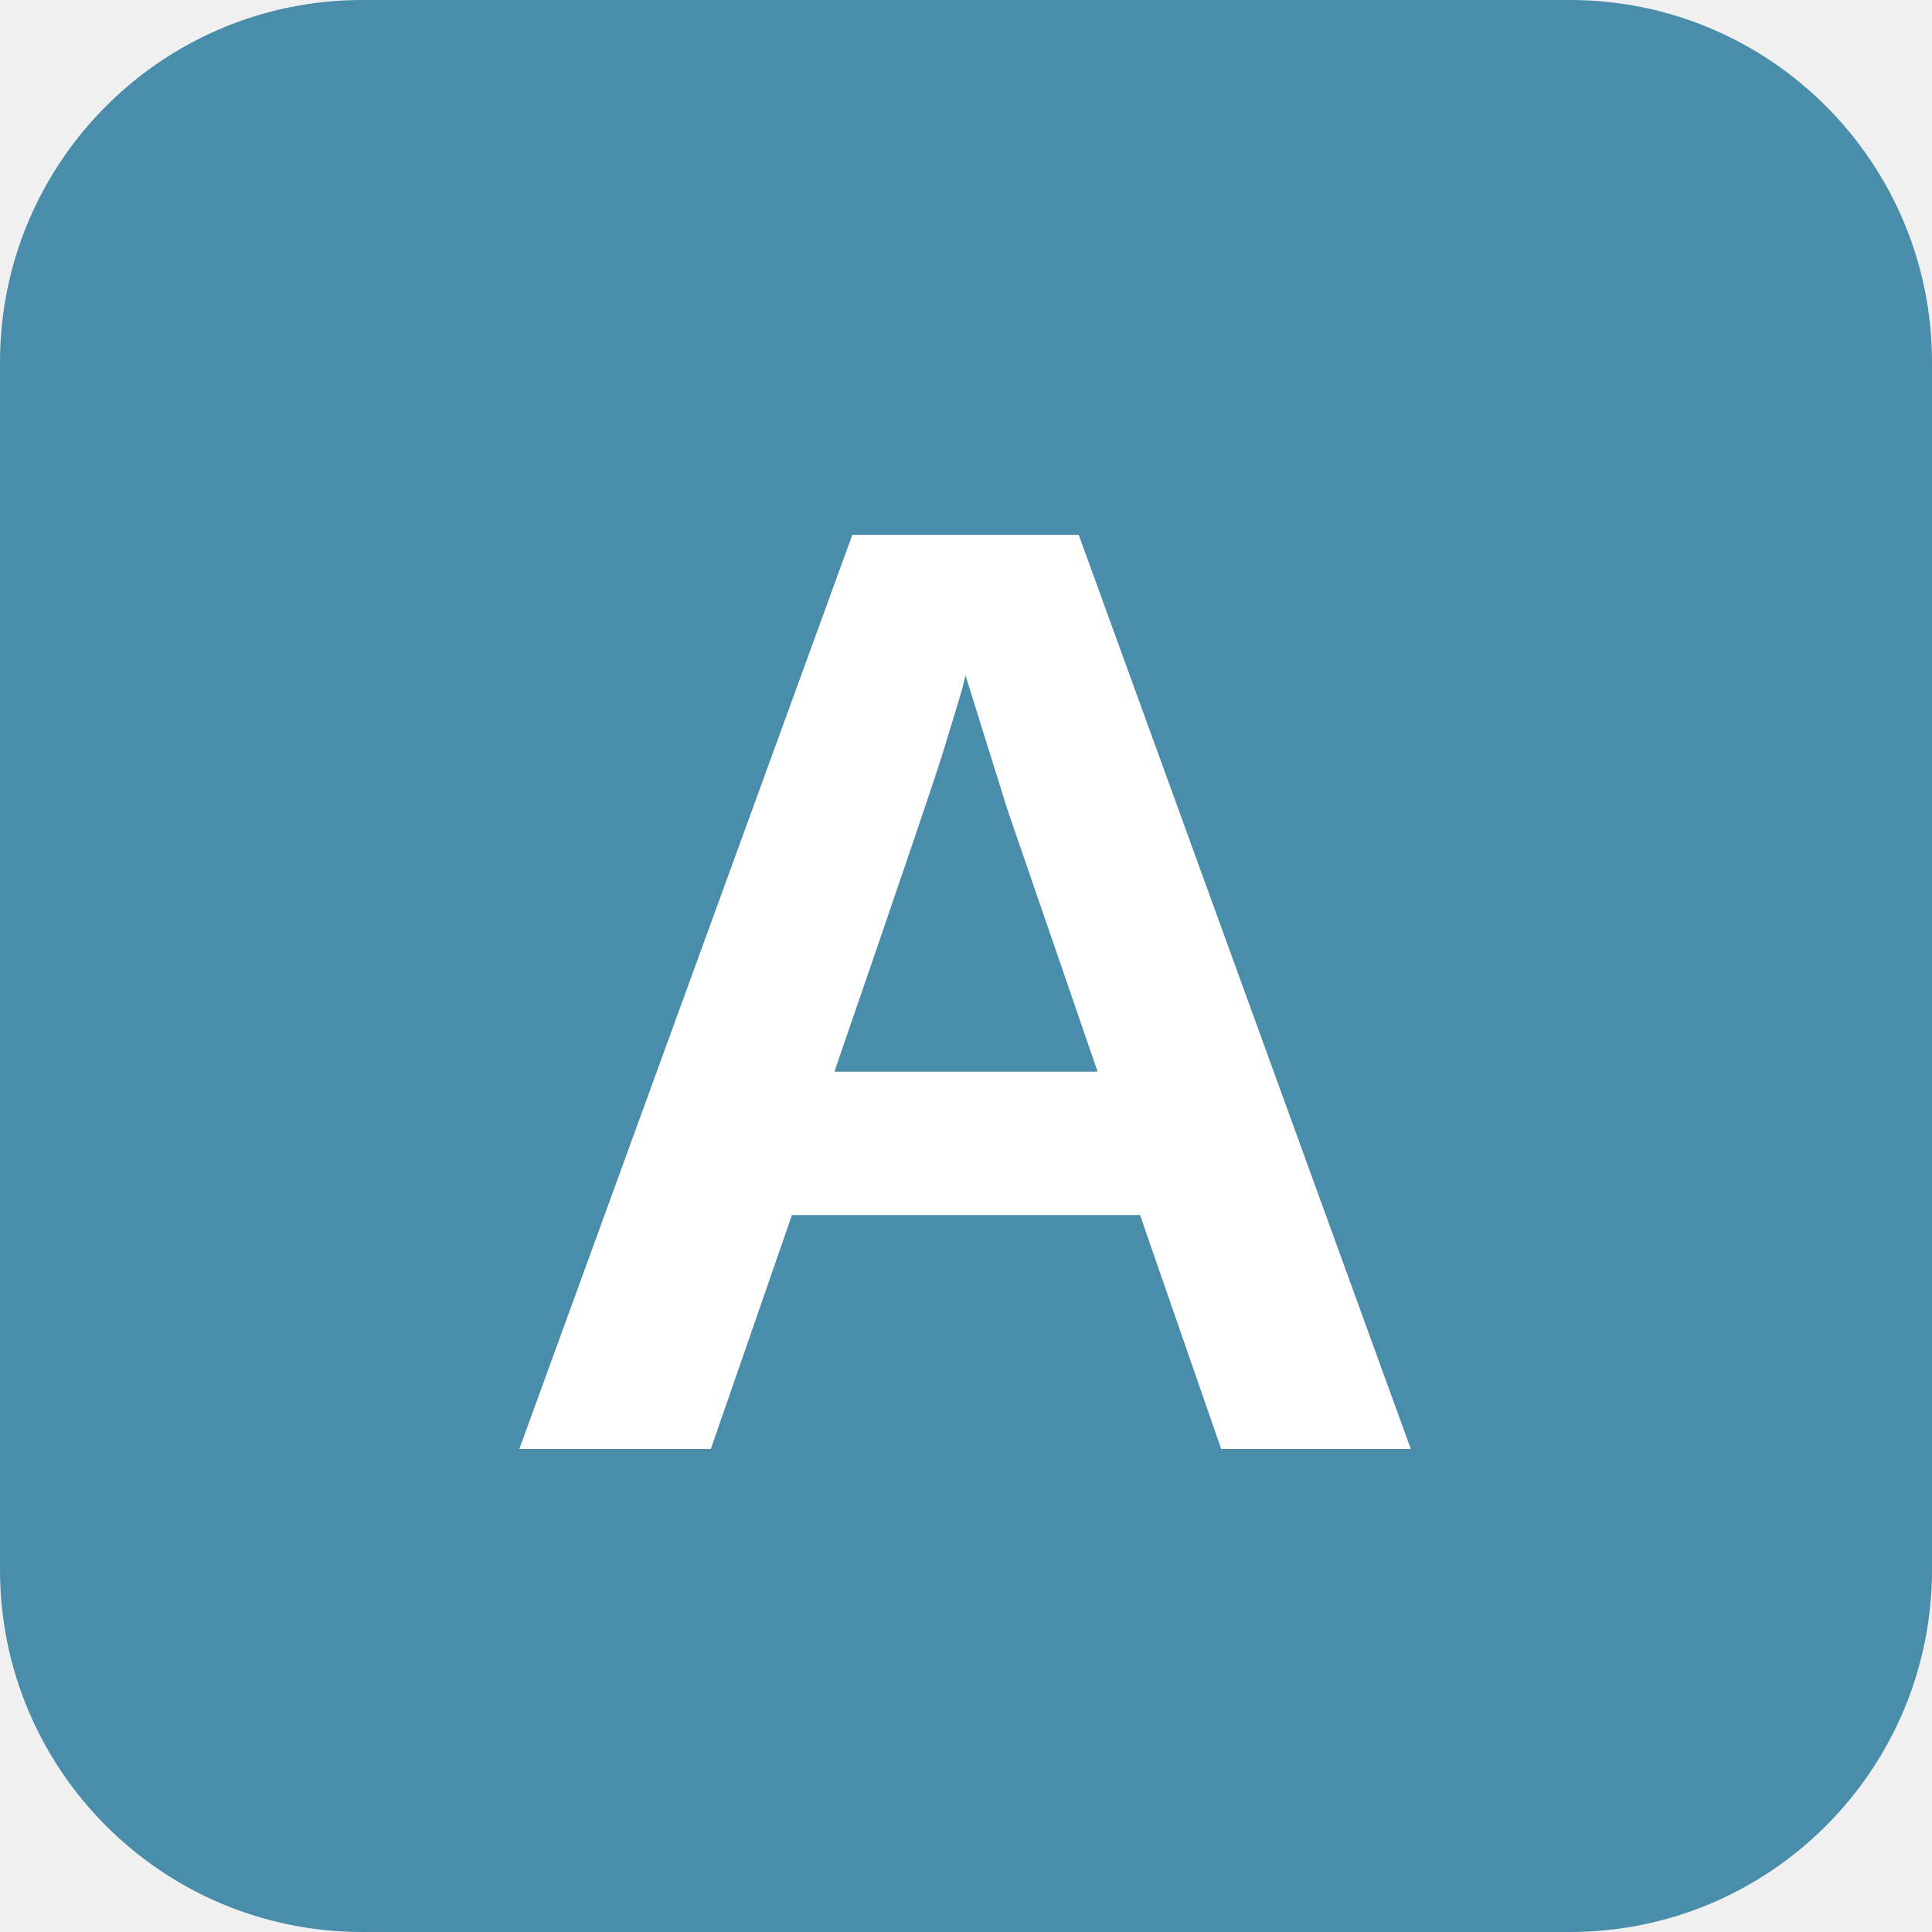
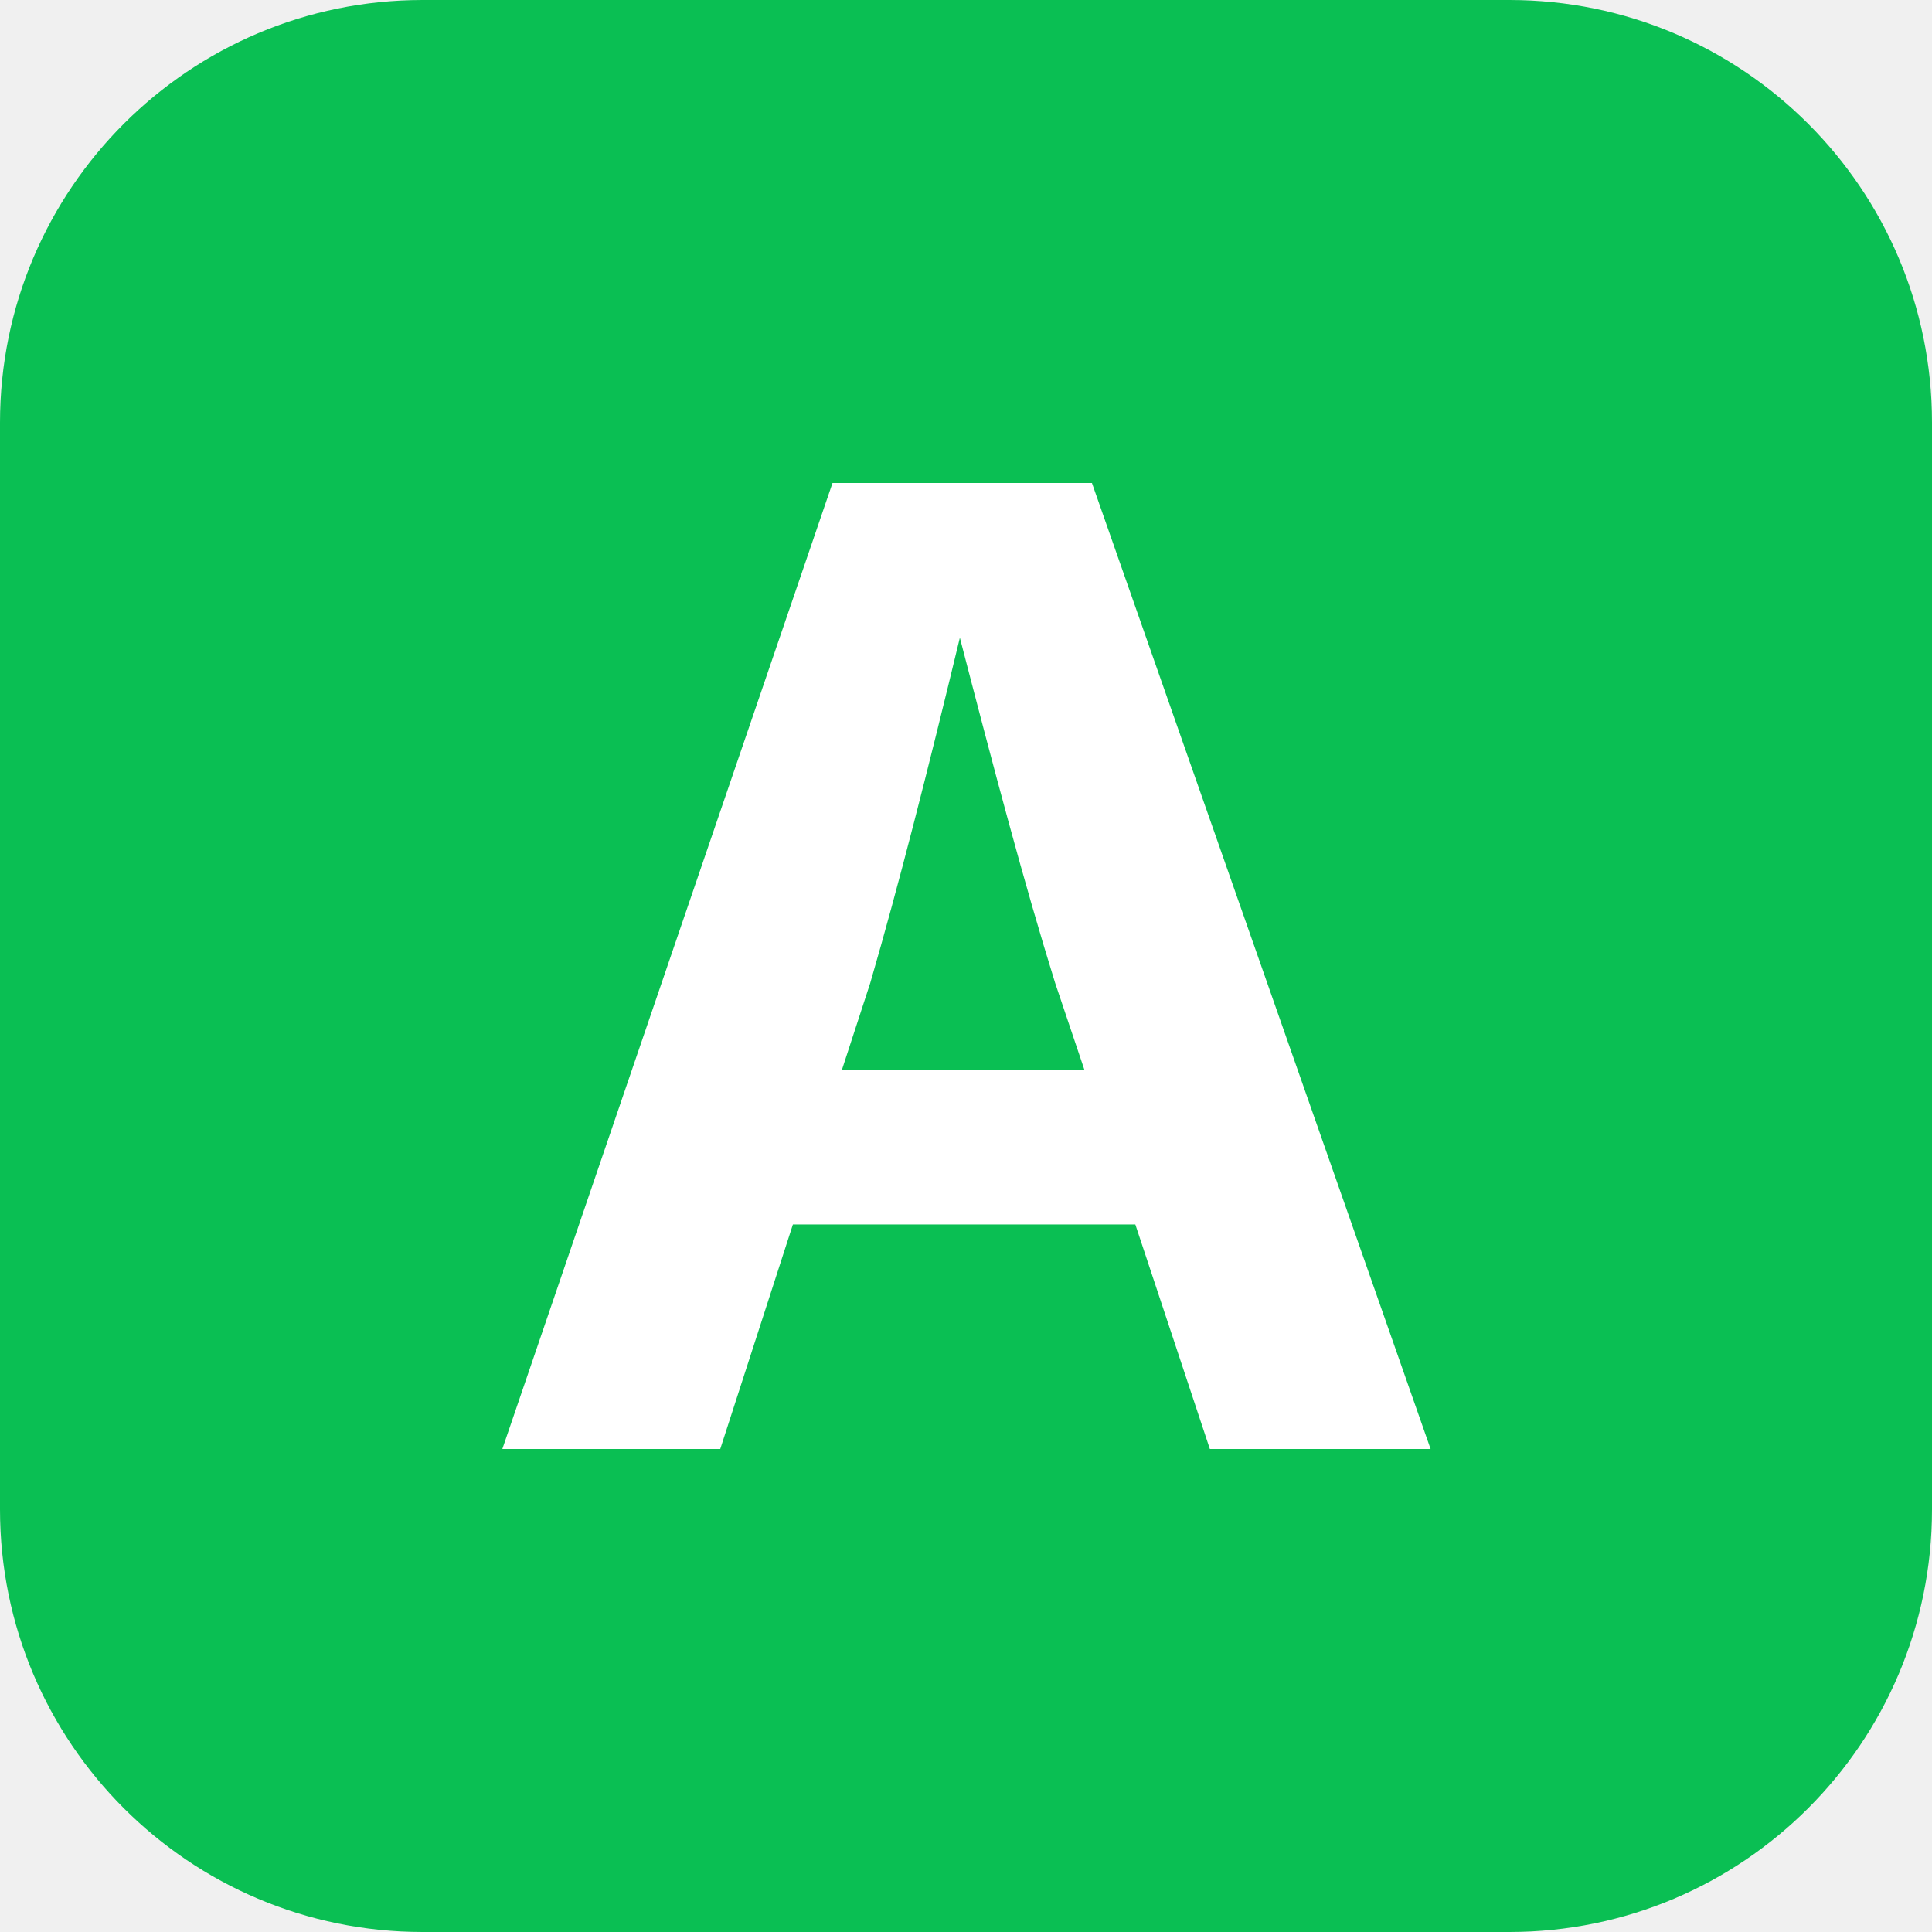
<svg xmlns="http://www.w3.org/2000/svg" viewBox="0 0 32 32">
-   <rect width="32" height="32" rx="6" fill="#4A8DAB" />
-   <text x="16" y="24" text-anchor="middle" font-family="Arial,sans-serif" font-weight="700" font-size="22" fill="#fff">A</text>
+   <rect width="32" height="32" rx="7" fill="#0abf53" />
+   <text x="16" y="24" text-anchor="middle" font-family="Inter,Helvetica,Arial,sans-serif" font-weight="700" font-size="22" fill="#ffffff">A</text>
</svg>
